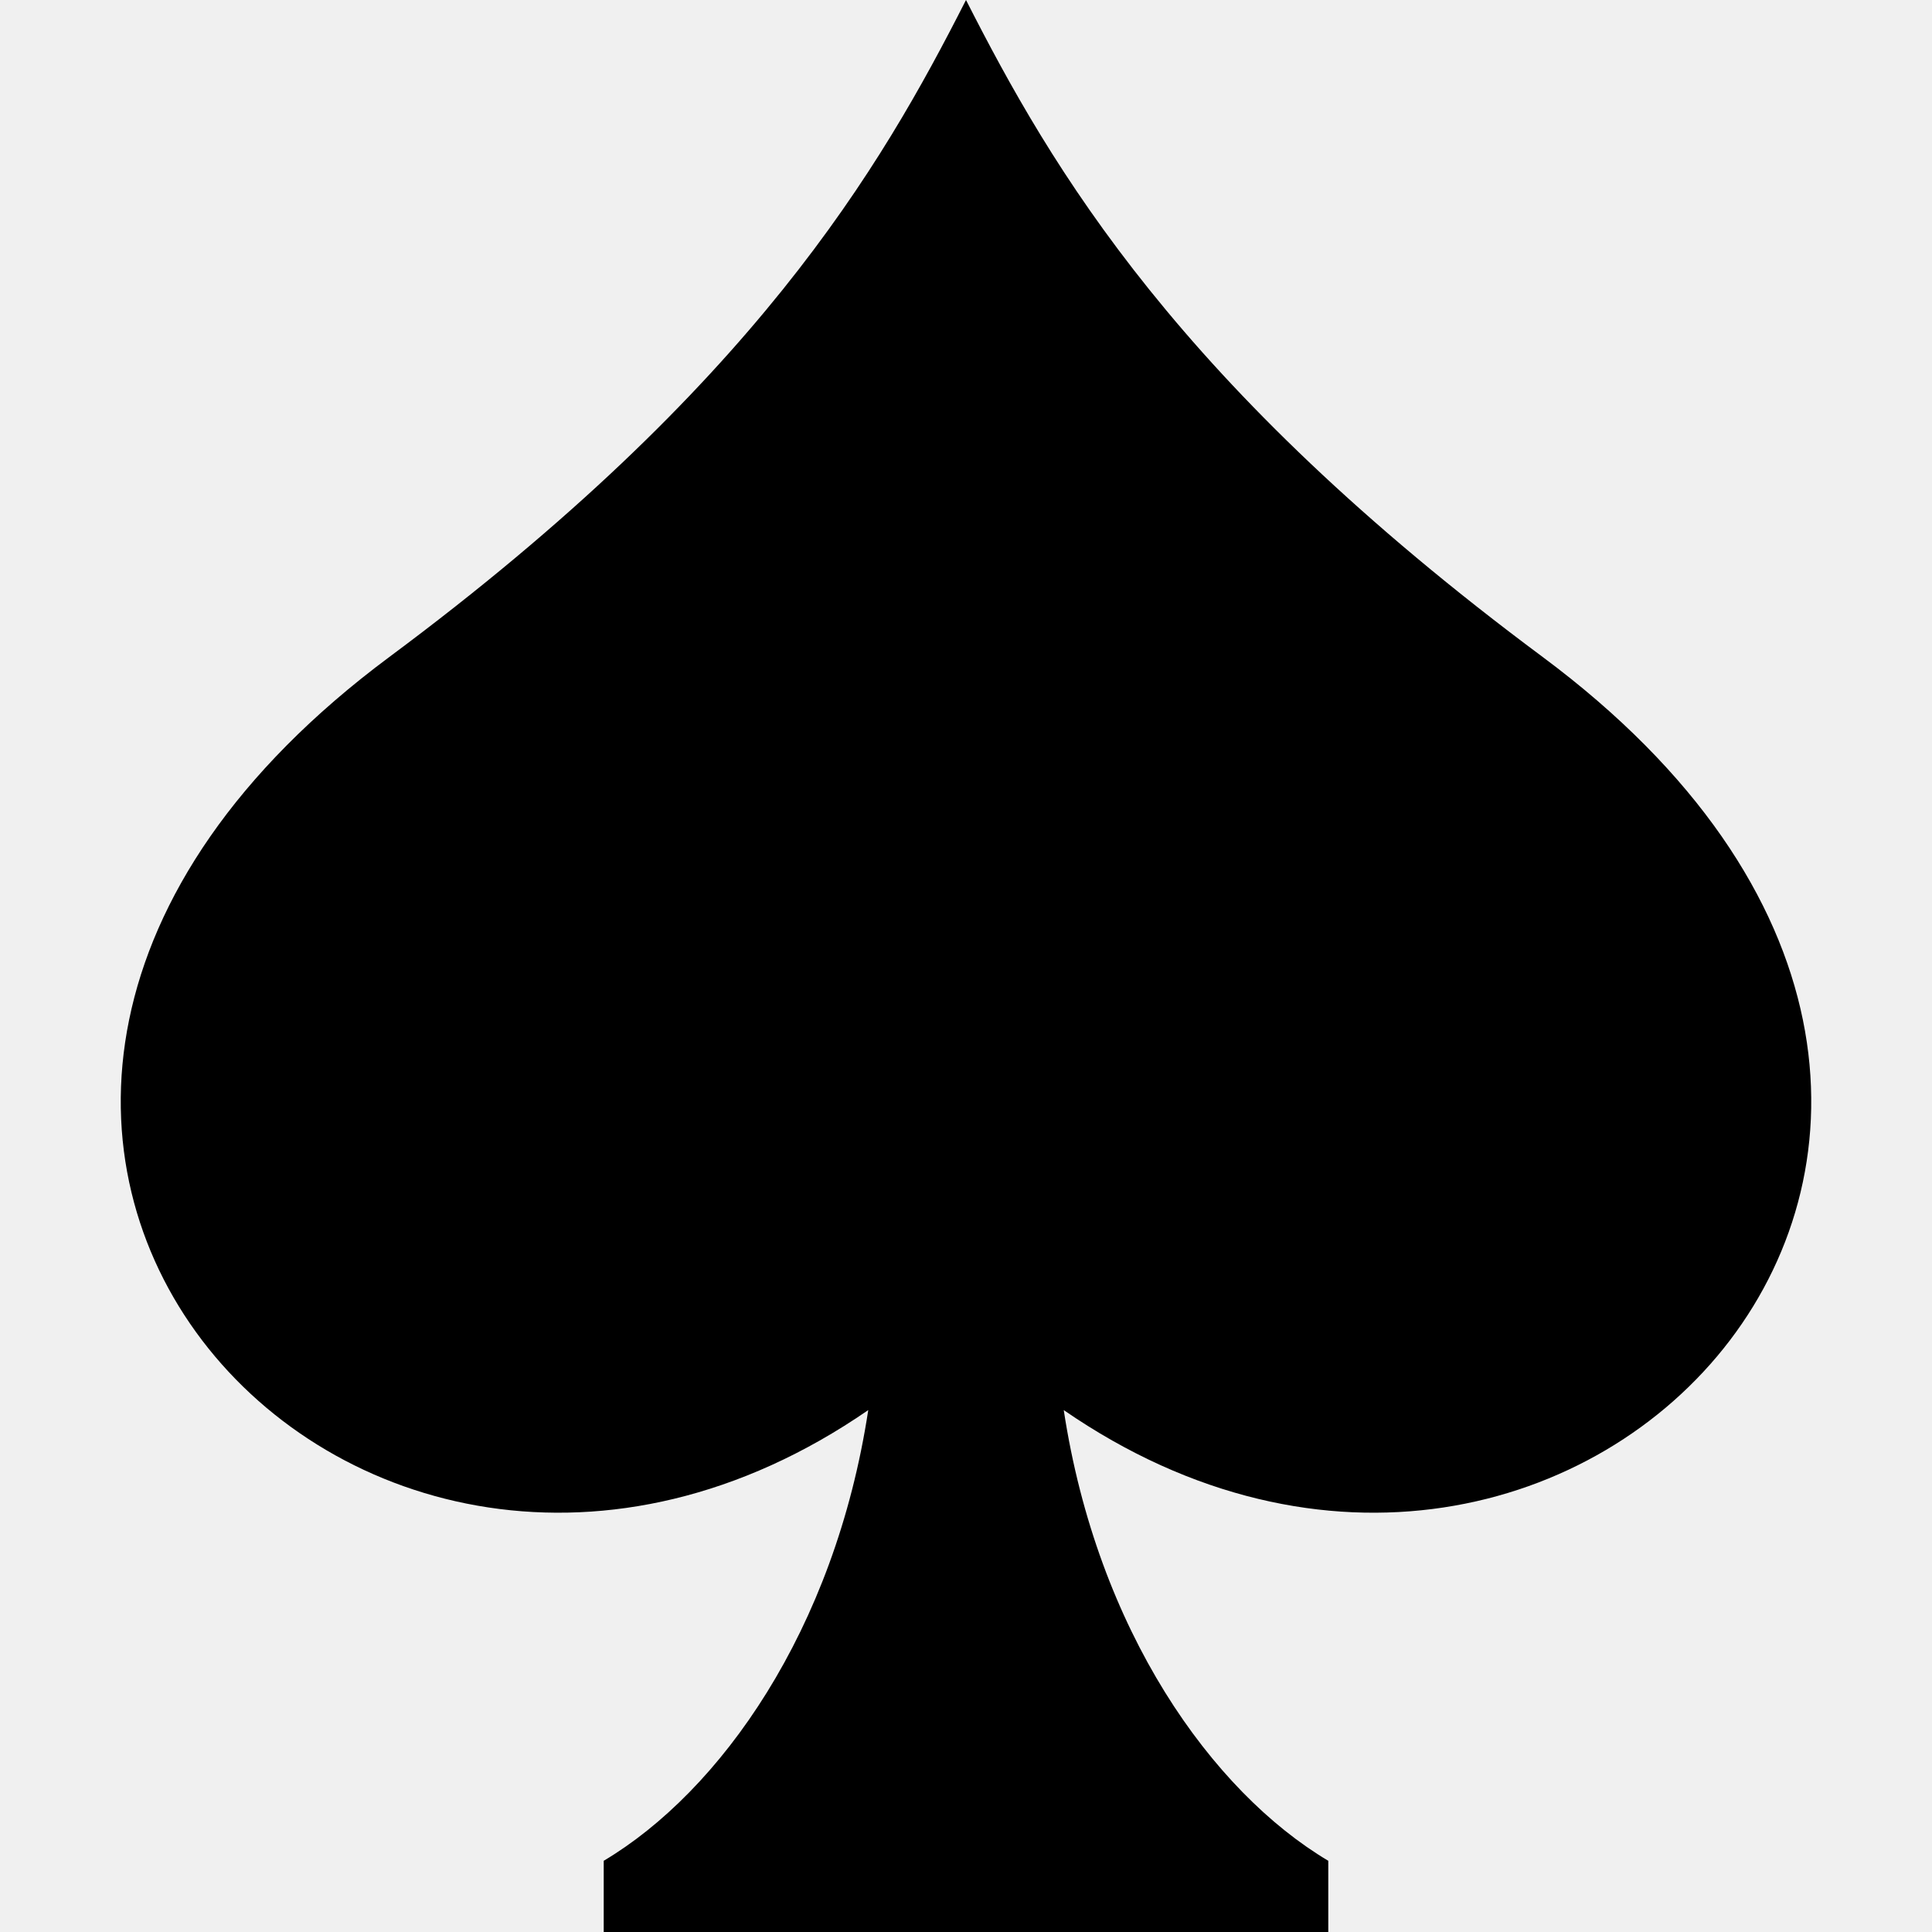
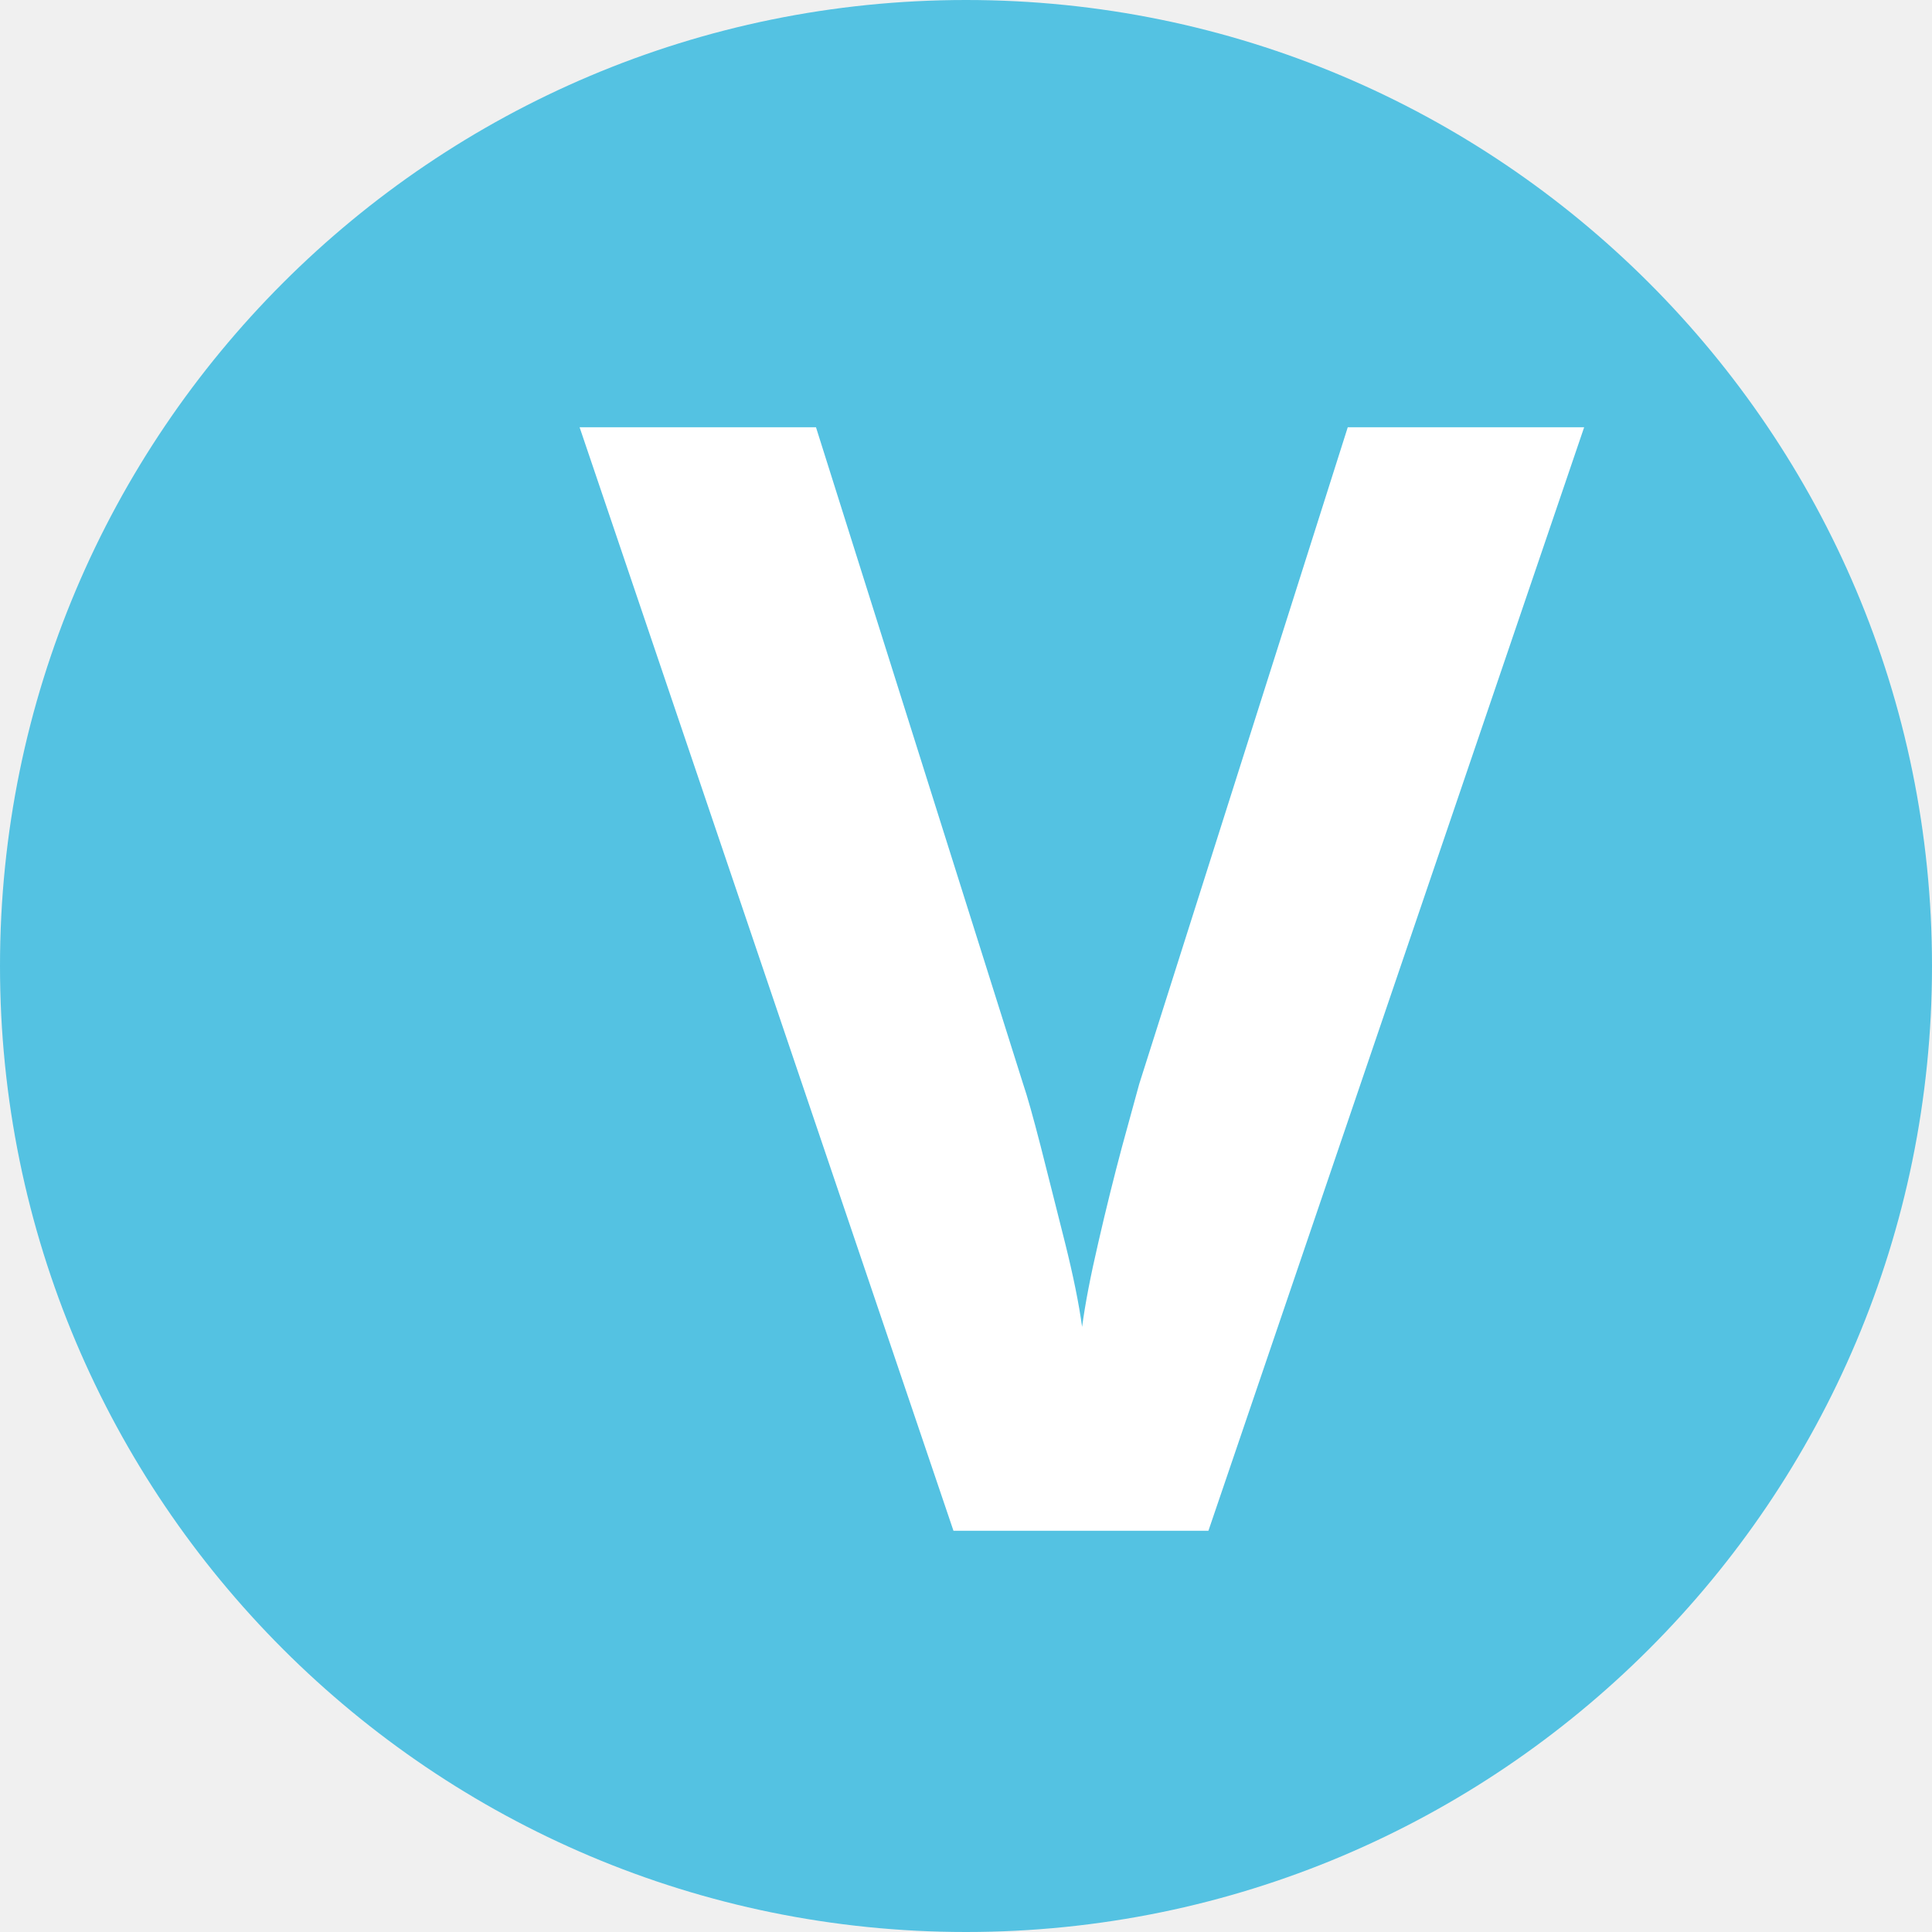
- <svg xmlns="http://www.w3.org/2000/svg" version="1.1" id="Capa_1" x="0px" y="0px" width="512px" height="512px" viewBox="0 0 512 512" enable-background="new 0 0 512 512" xml:space="preserve">
-   <path d="M408.785,174.075C312.002,102.146,278.652,44.566,256.002,0.001l0,0C256,0.001,256,0,256,0v0.001  c-22.648,44.565-56,102.146-152.783,174.074c-165.018,122.643-9.688,293.834,126.879,199.612  c-8.898,58.465-39.265,101.086-70.104,119.44V512H256h96.008v-18.87c-30.841-18.354-61.205-60.977-70.105-119.442  C418.47,467.911,573.802,296.718,408.785,174.075z" />
+ <svg xmlns="http://www.w3.org/2000/svg" xmlns:xlink="http://www.w3.org/1999/xlink" width="65px" height="65px" viewBox="0 0 65 65" version="1.1">
+   <defs>
+     <circle id="path-1" cx="32.5" cy="32.5" r="32.5" />
+   </defs>
+   <g id="Page-2" stroke="none" stroke-width="1" fill="none" fill-rule="evenodd">
+     <g id="Group">
+       <g id="icon">
+         <mask id="mask-2" fill="white">
+           <use xlink:href="#path-1" />
+         </mask>
+         <use id="Mask" fill-opacity="0.8" fill="#2EB7DE" xlink:href="#path-1" />
+         <text id="V" mask="url(#mask-2)" font-family="AbadiMT-CondensedExtraBold, Abadi MT Condensed Extra Bold" font-size="52" font-style="condensed" font-weight="bold" fill="#FFFFFF">
+           <tspan x="19.5" y="51.5">V</tspan>
+         </text>
+       </g>
+     </g>
+   </g>
</svg>
